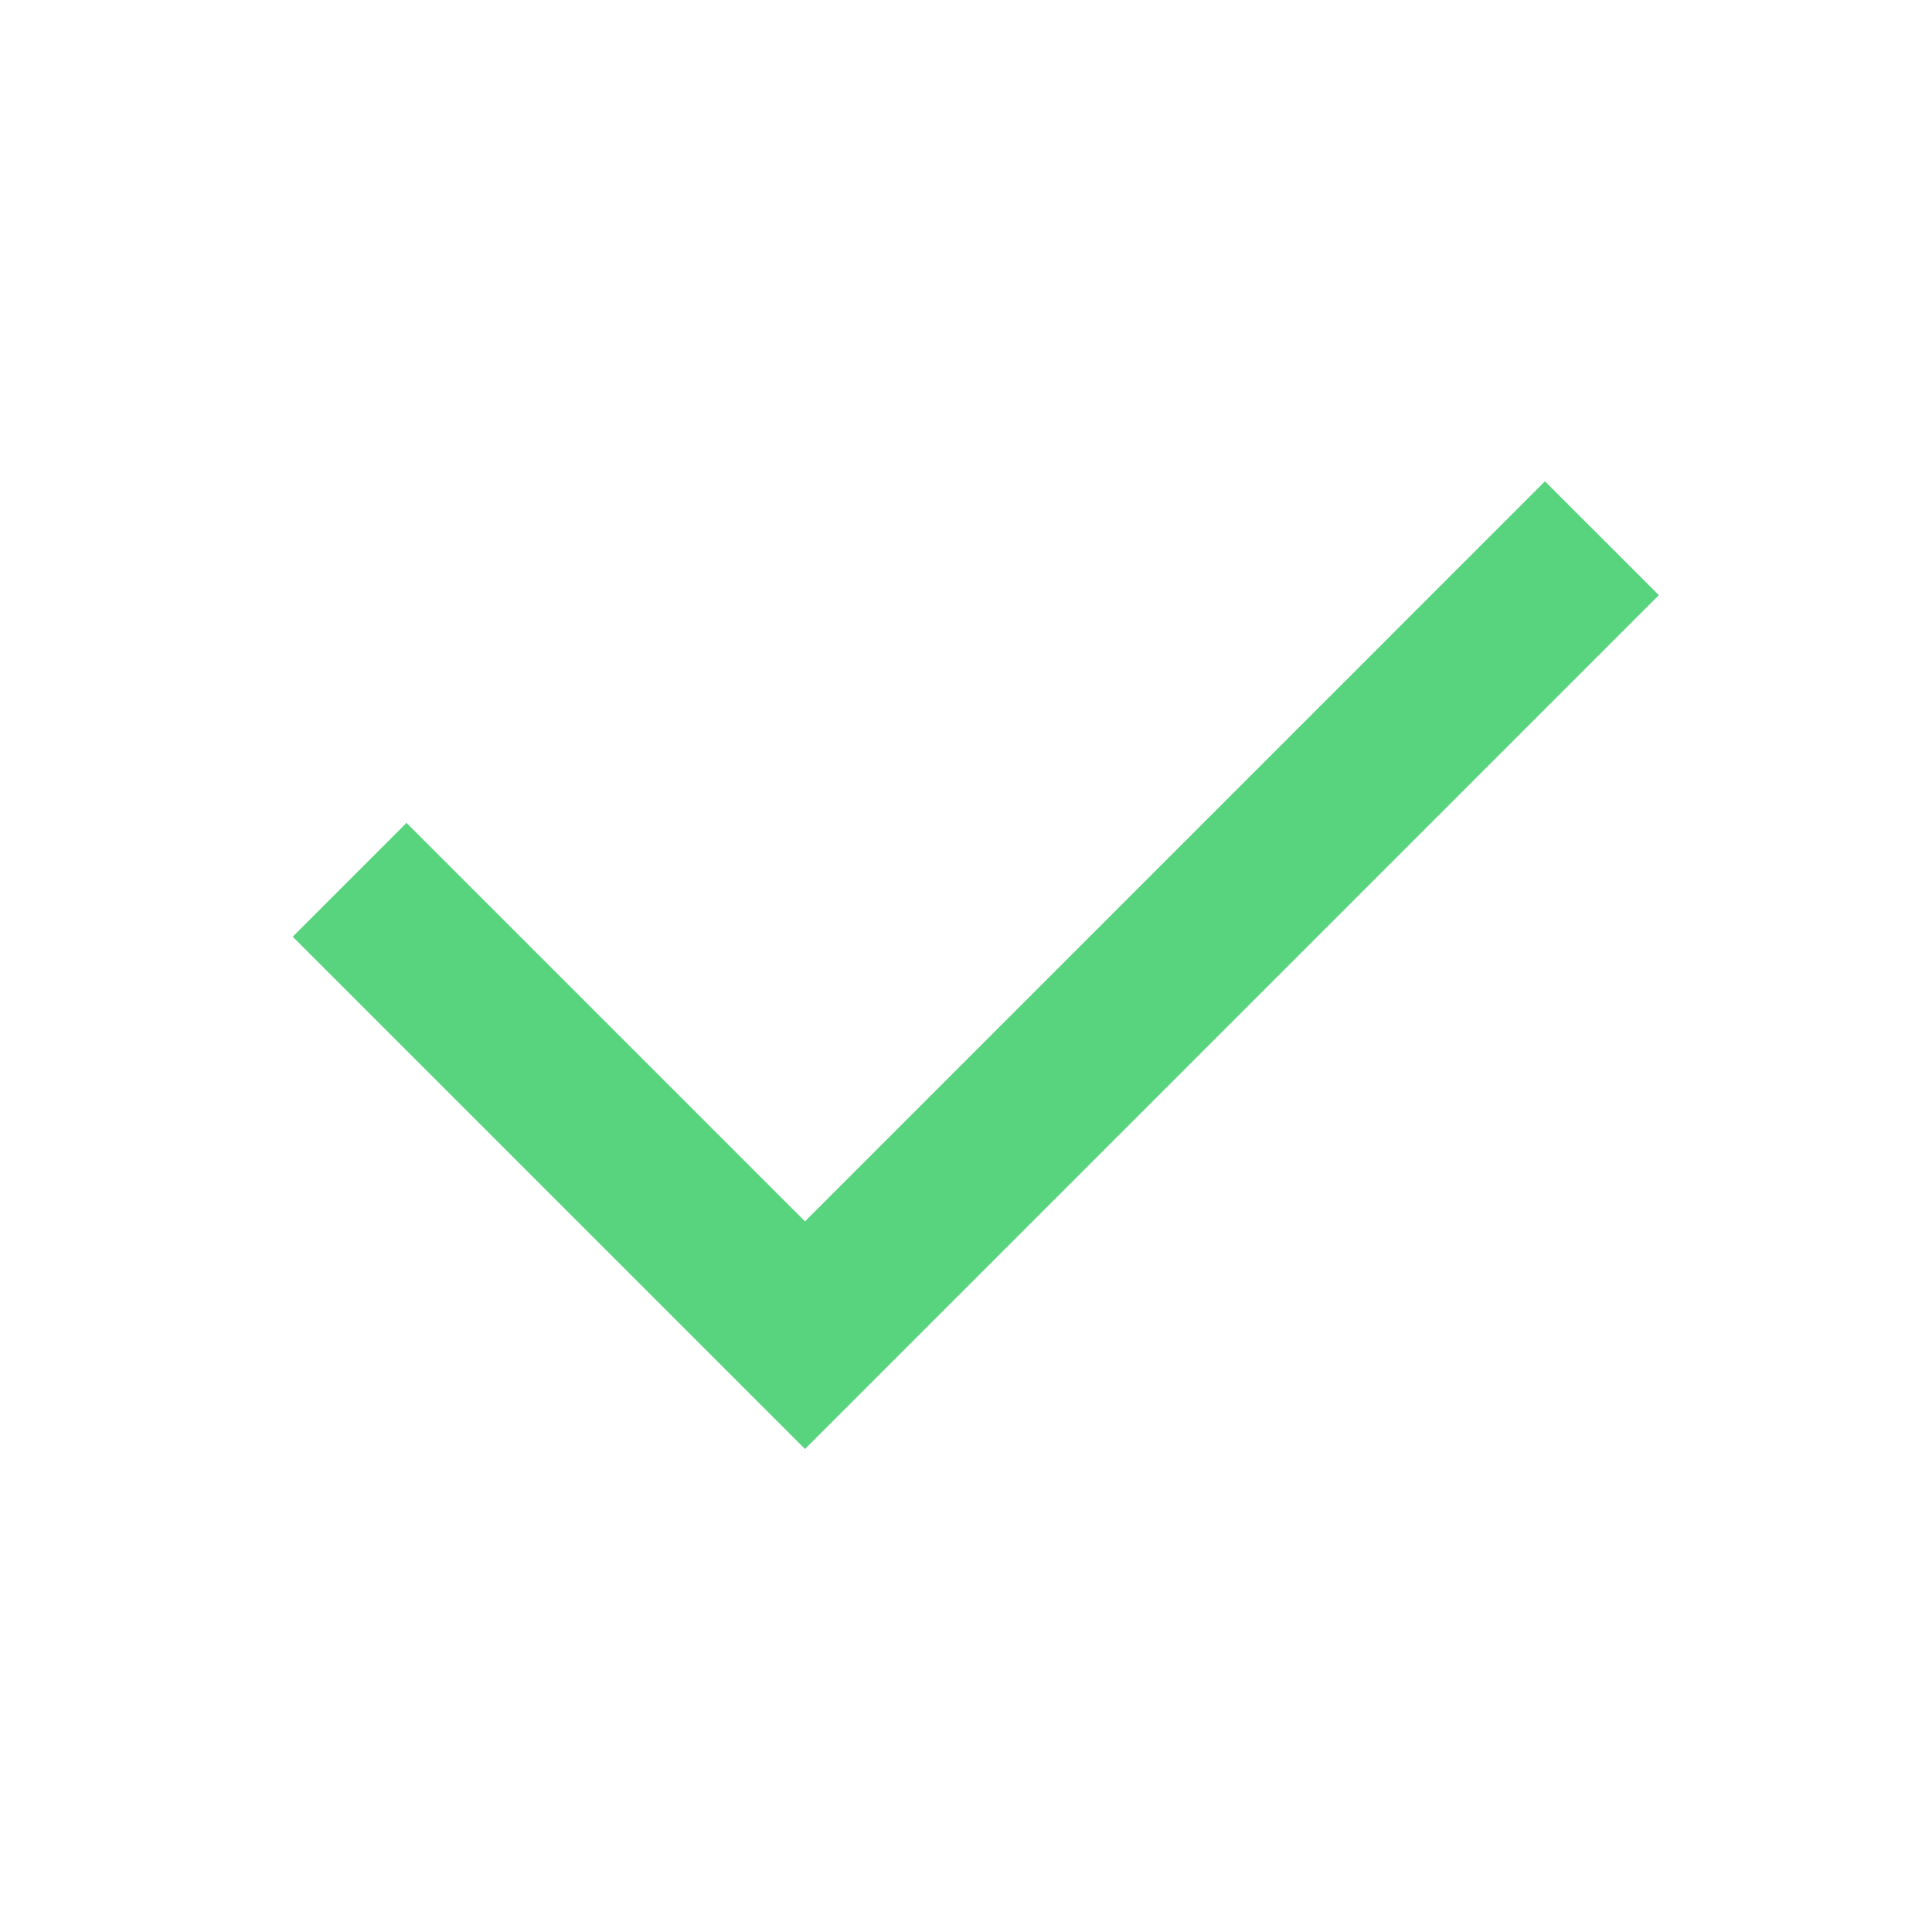
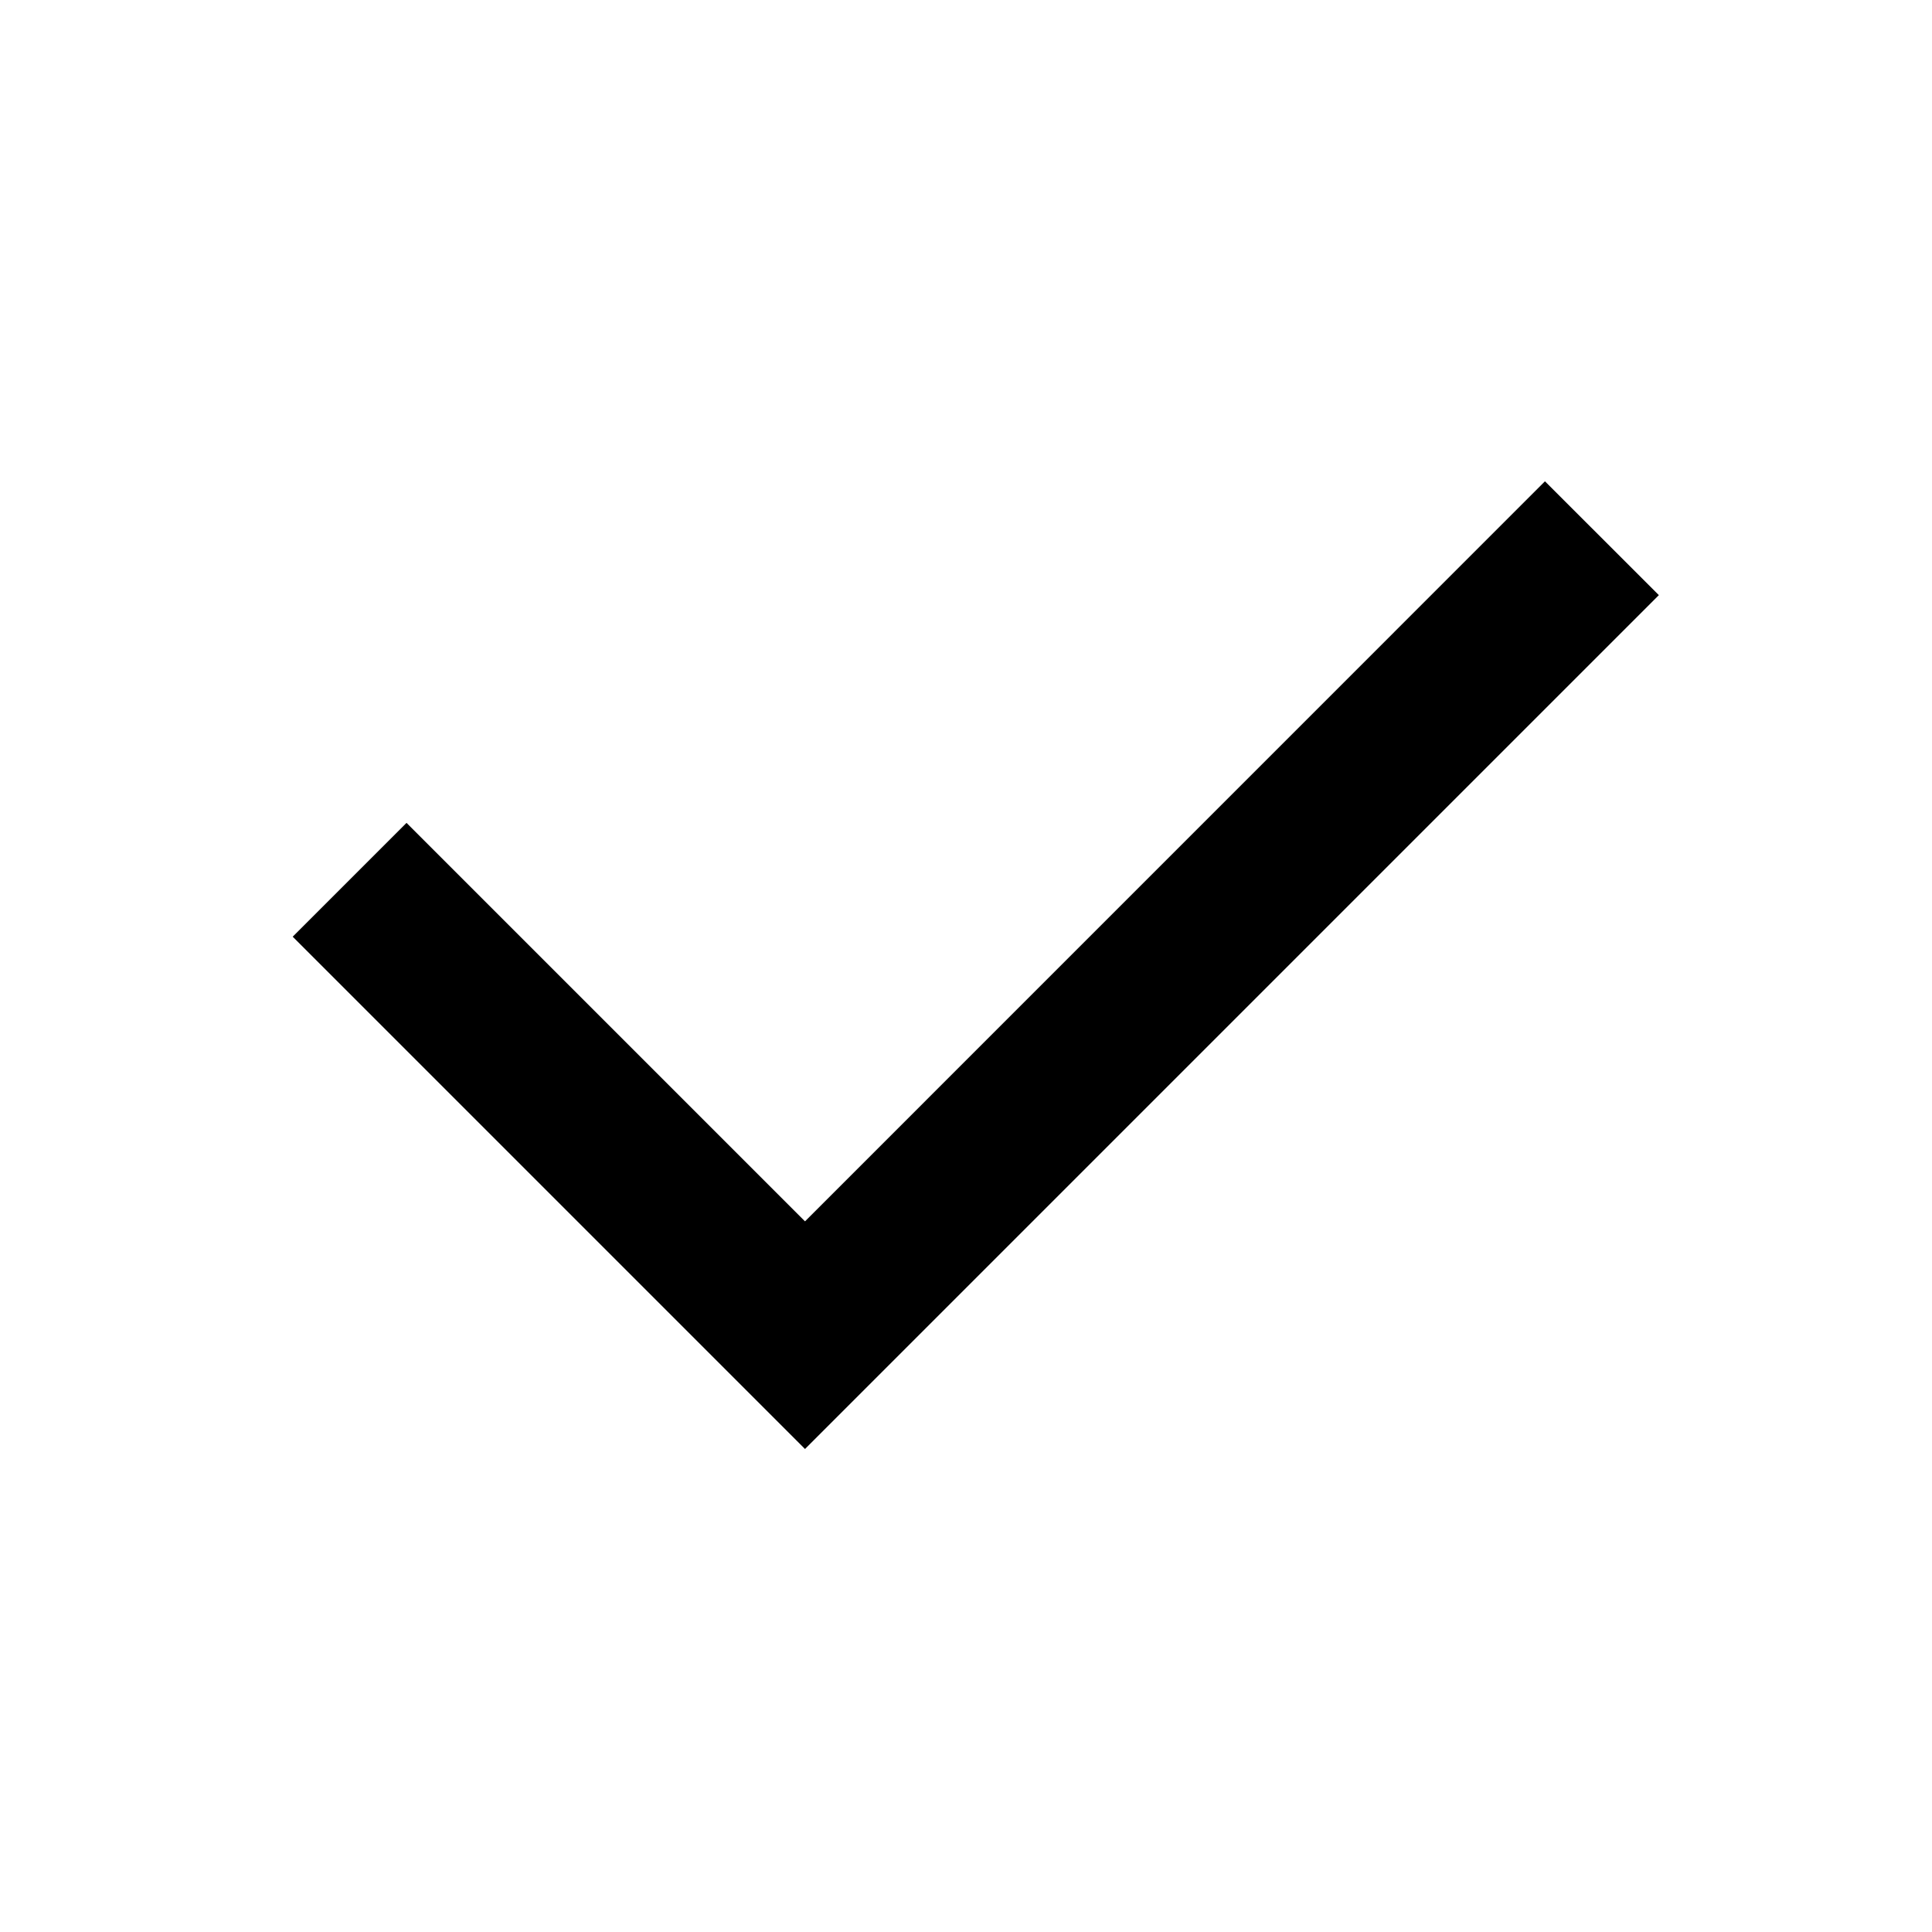
<svg xmlns="http://www.w3.org/2000/svg" viewBox="0 0 24 24" width="24" height="24">
  <path fill="none" d="M0 0h24v24H0z" />
-   <path fill="#59d47e" d="M10 15.172l9.192-9.193 1.415 1.414L10 18l-6.364-6.364 1.414-1.414z" />
+   <path fill="#000" d="M10 15.172l9.192-9.193 1.415 1.414L10 18l-6.364-6.364 1.414-1.414z" />
</svg>
